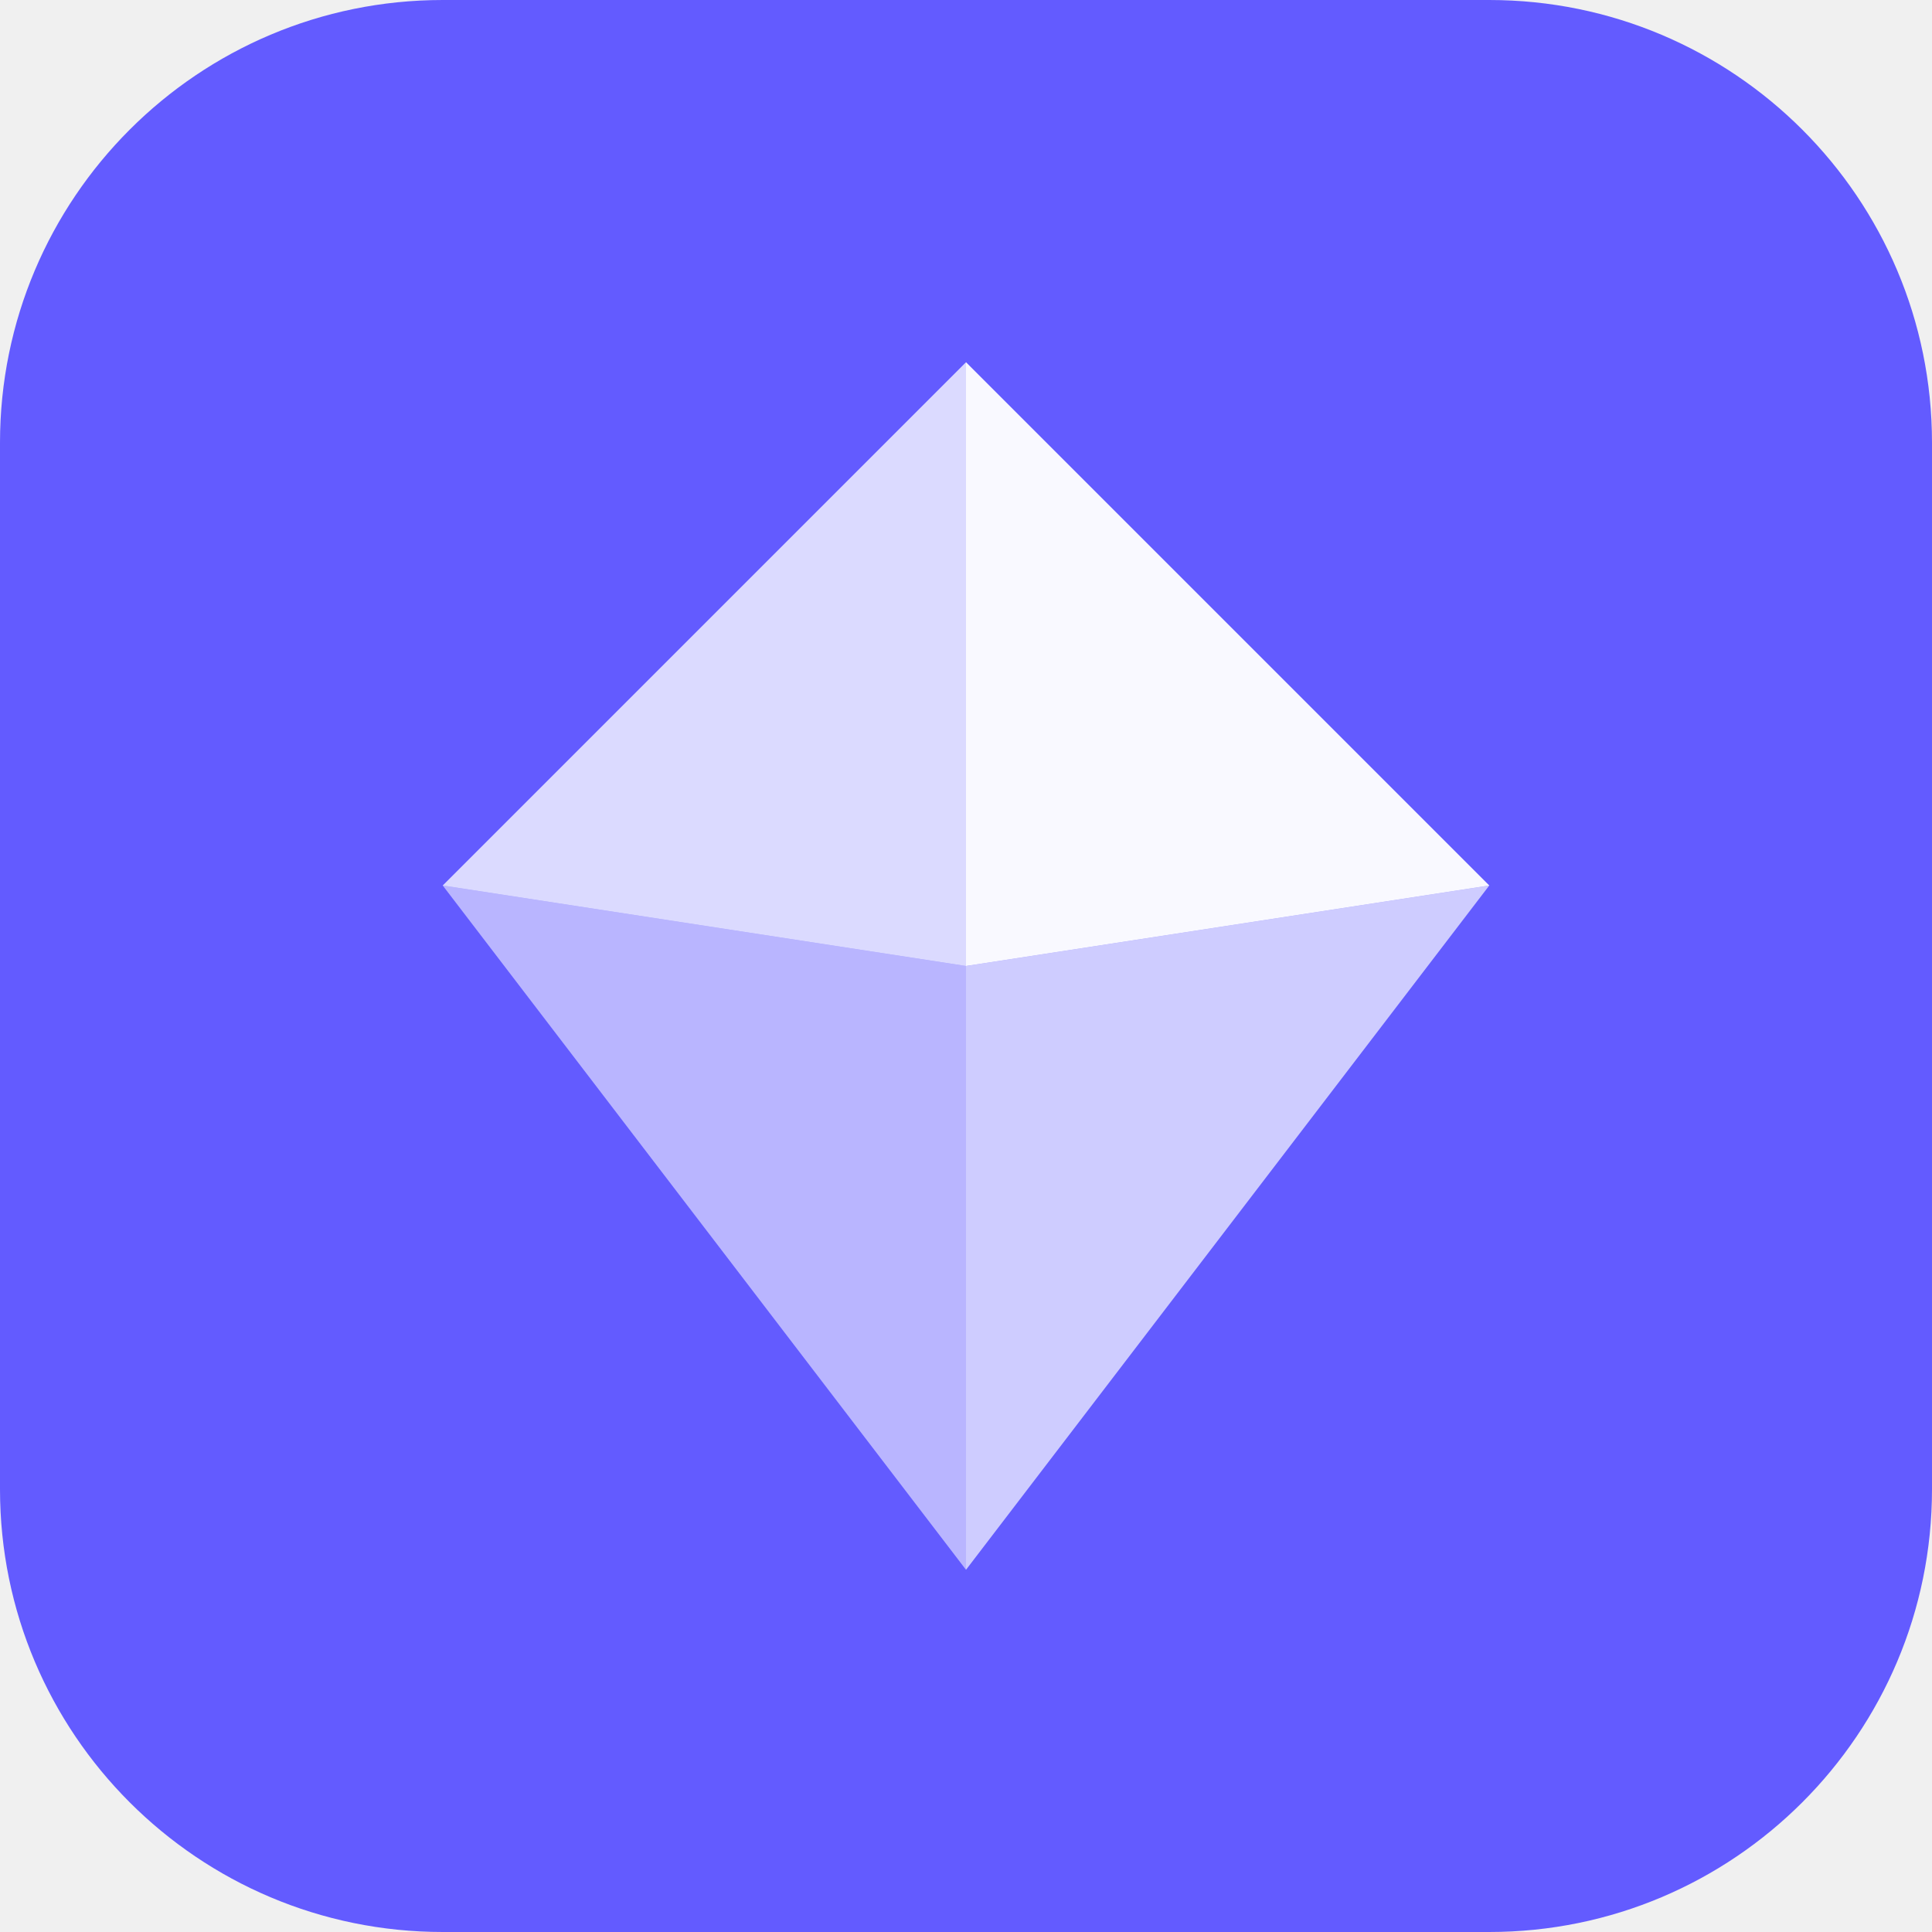
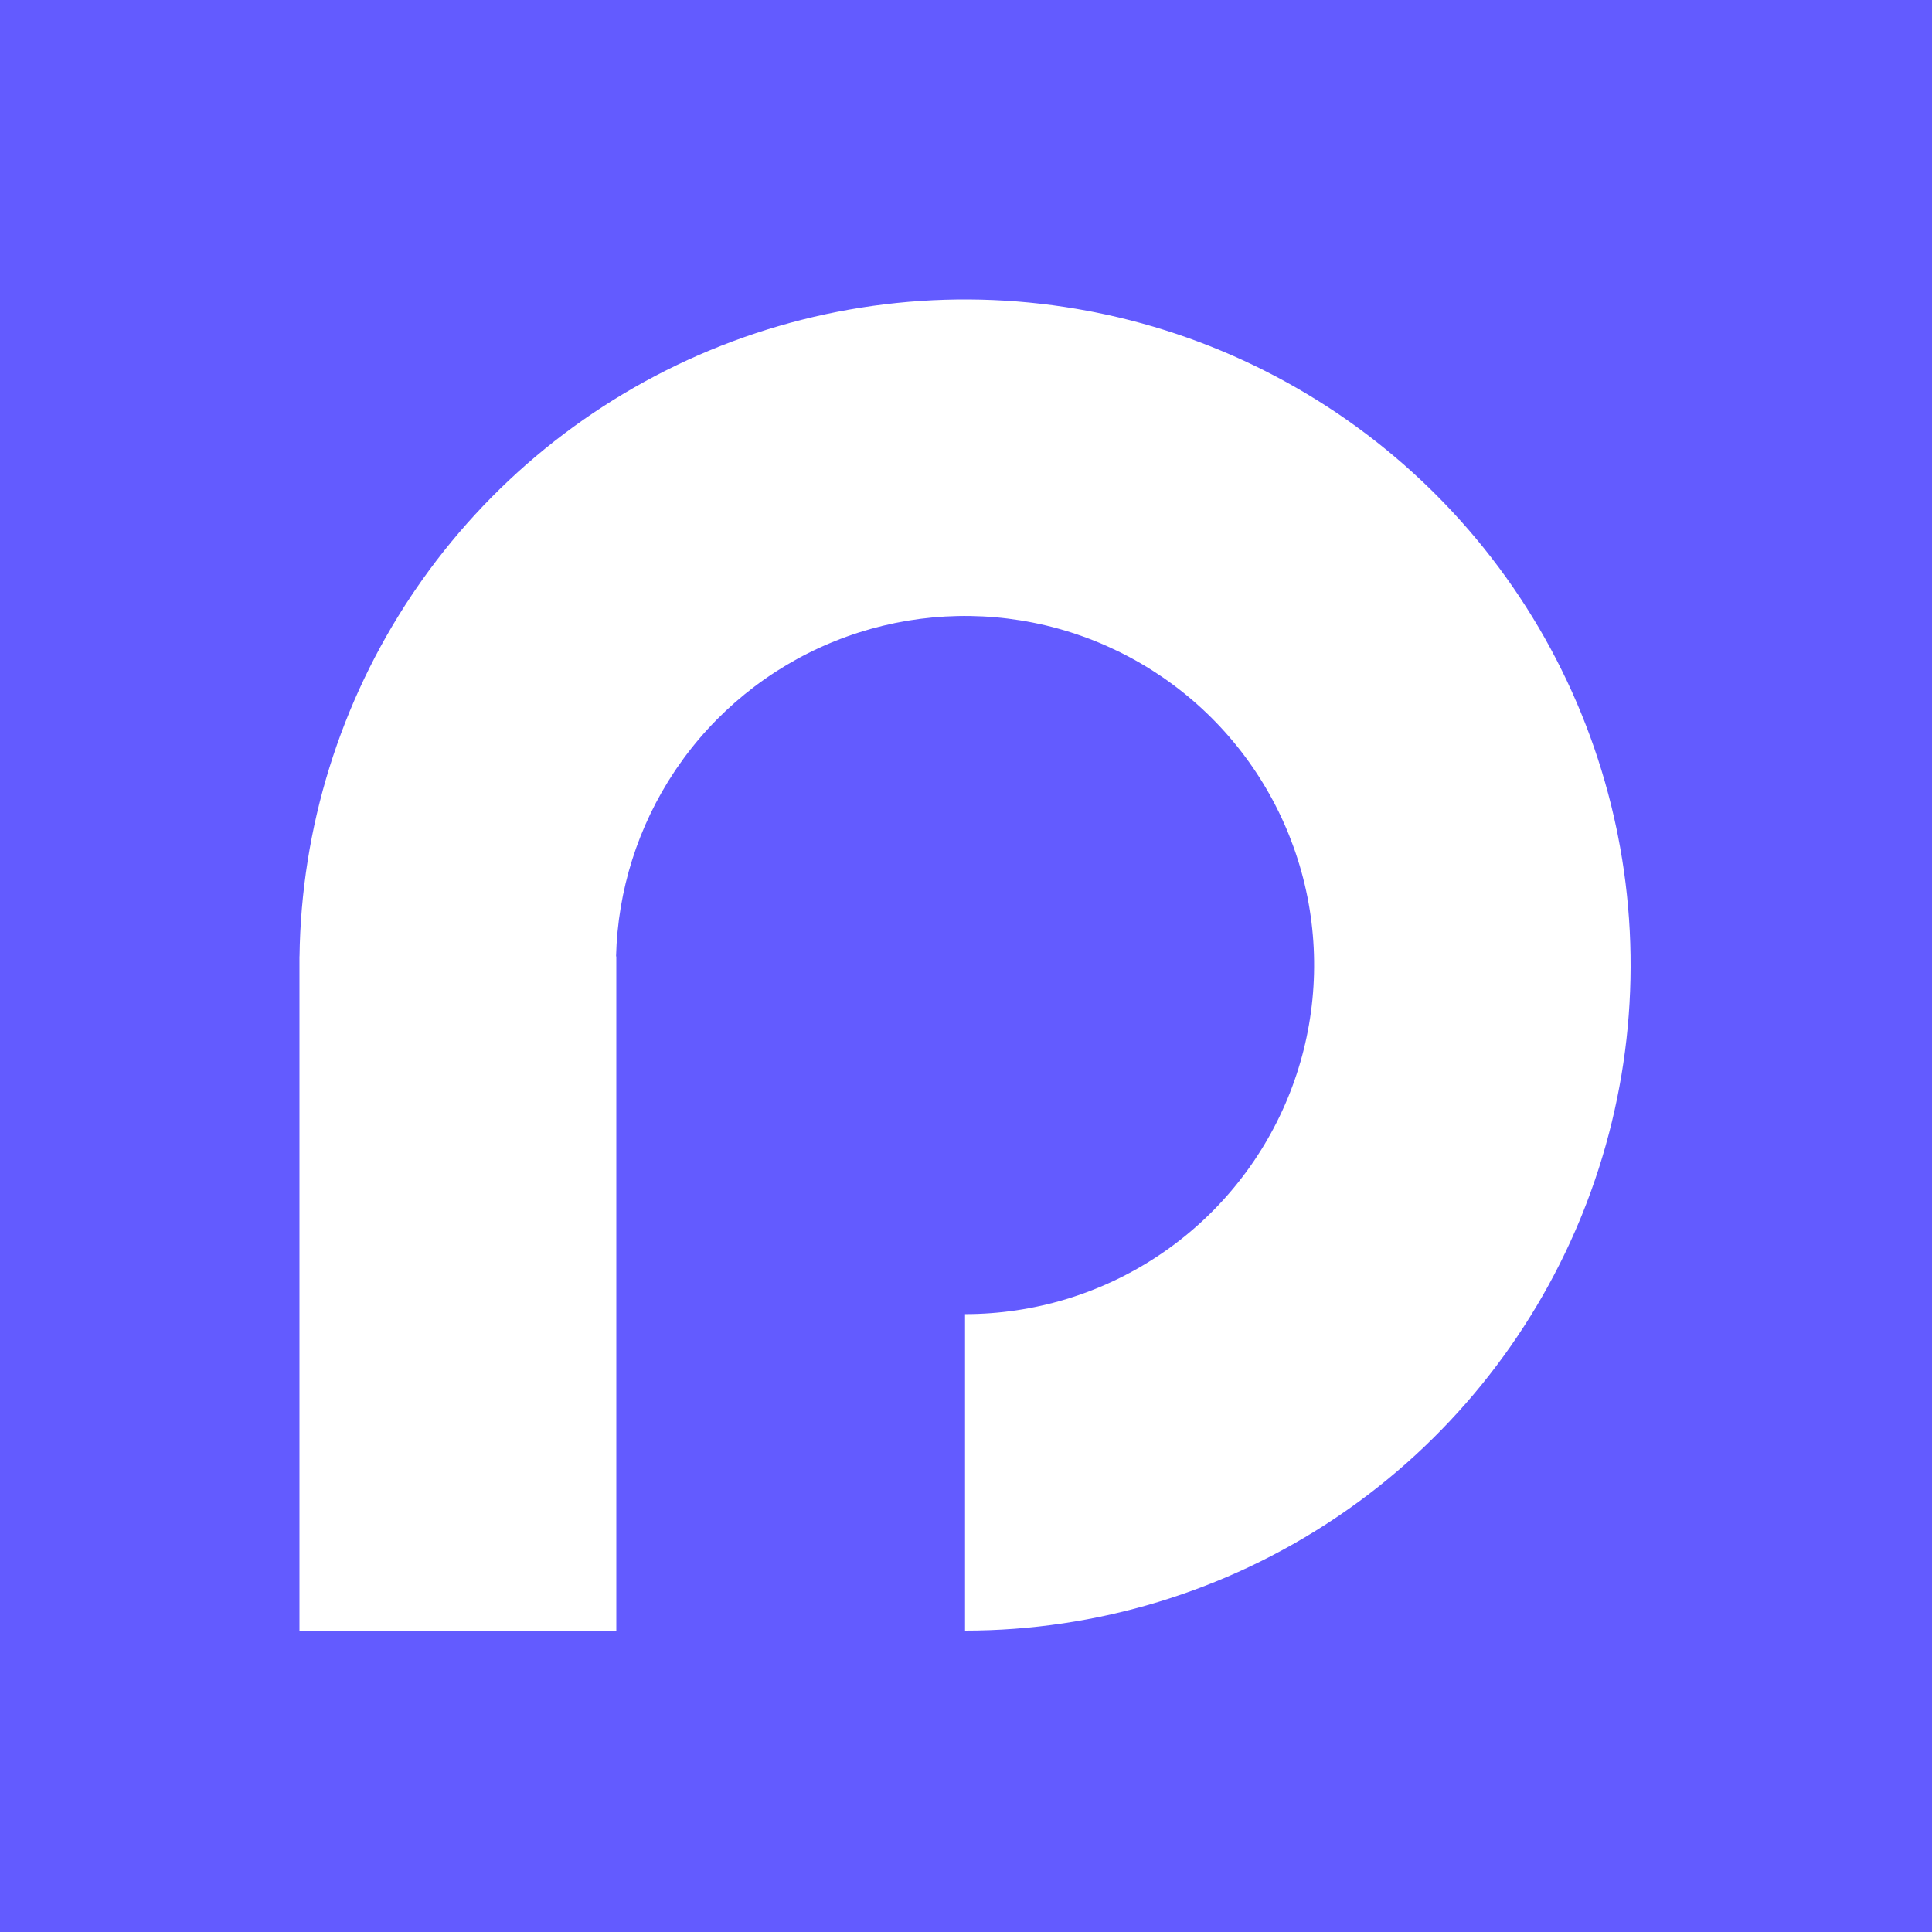
- <svg xmlns="http://www.w3.org/2000/svg" width="48" height="48" viewBox="0 0 48 48" fill="none">
-   <rect width="48" height="48" rx="11" fill="#635bff" />
-   <g>
-     <path d="M24 9 L37 22 L24 39 L11 22 Z" fill="#ffffff" fill-opacity="0.18" />
-     <path d="M24 9 L37 22 L24 24 Z" fill="#ffffff" fill-opacity="0.95" />
-     <path d="M24 9 L11 22 L24 24 Z" fill="#ffffff" fill-opacity="0.72" />
-     <path d="M11 22 L24 24 L24 39 Z" fill="#ffffff" fill-opacity="0.45" />
-     <path d="M37 22 L24 24 L24 39 Z" fill="#ffffff" fill-opacity="0.62" />
-   </g>
+ <svg xmlns="http://www.w3.org/2000/svg" width="1000" height="1000" viewBox="0 0 1000 1000" fill="none">
+   <rect width="1000" height="1000" fill="#635bff" />
+   <path d="M367.666 181.224C429.631 155.557 497.719 148.545 563.574 161.011L566.709 161.619C632.491 174.704 692.999 206.702 740.83 253.655L743.099 255.902C790.525 303.328 823.059 363.55 836.743 429.163L837.381 432.291C850.466 498.074 844.059 566.221 818.984 628.379L817.776 631.334C792.109 693.3 748.922 746.404 693.54 784.156L690.894 785.942C634.241 823.796 567.636 844 499.5 844V680.188C535.237 680.188 570.171 669.591 599.885 649.737C629.599 629.883 652.758 601.663 666.434 568.647C680.109 535.631 683.688 499.3 676.716 464.25C669.744 429.2 652.535 397.004 627.266 371.735C601.996 346.465 569.8 329.256 534.75 322.285C500.248 315.422 464.505 318.782 431.904 331.933L430.354 332.567C397.853 346.029 370.001 368.681 350.2 397.728L349.264 399.116C330.244 427.581 319.721 460.837 318.87 495H319V844H155V495H155.033C155.902 428.436 176.038 363.512 213.059 308.107L214.845 305.46C252.596 250.078 305.7 206.891 367.666 181.224Z" fill="white" />
</svg>
